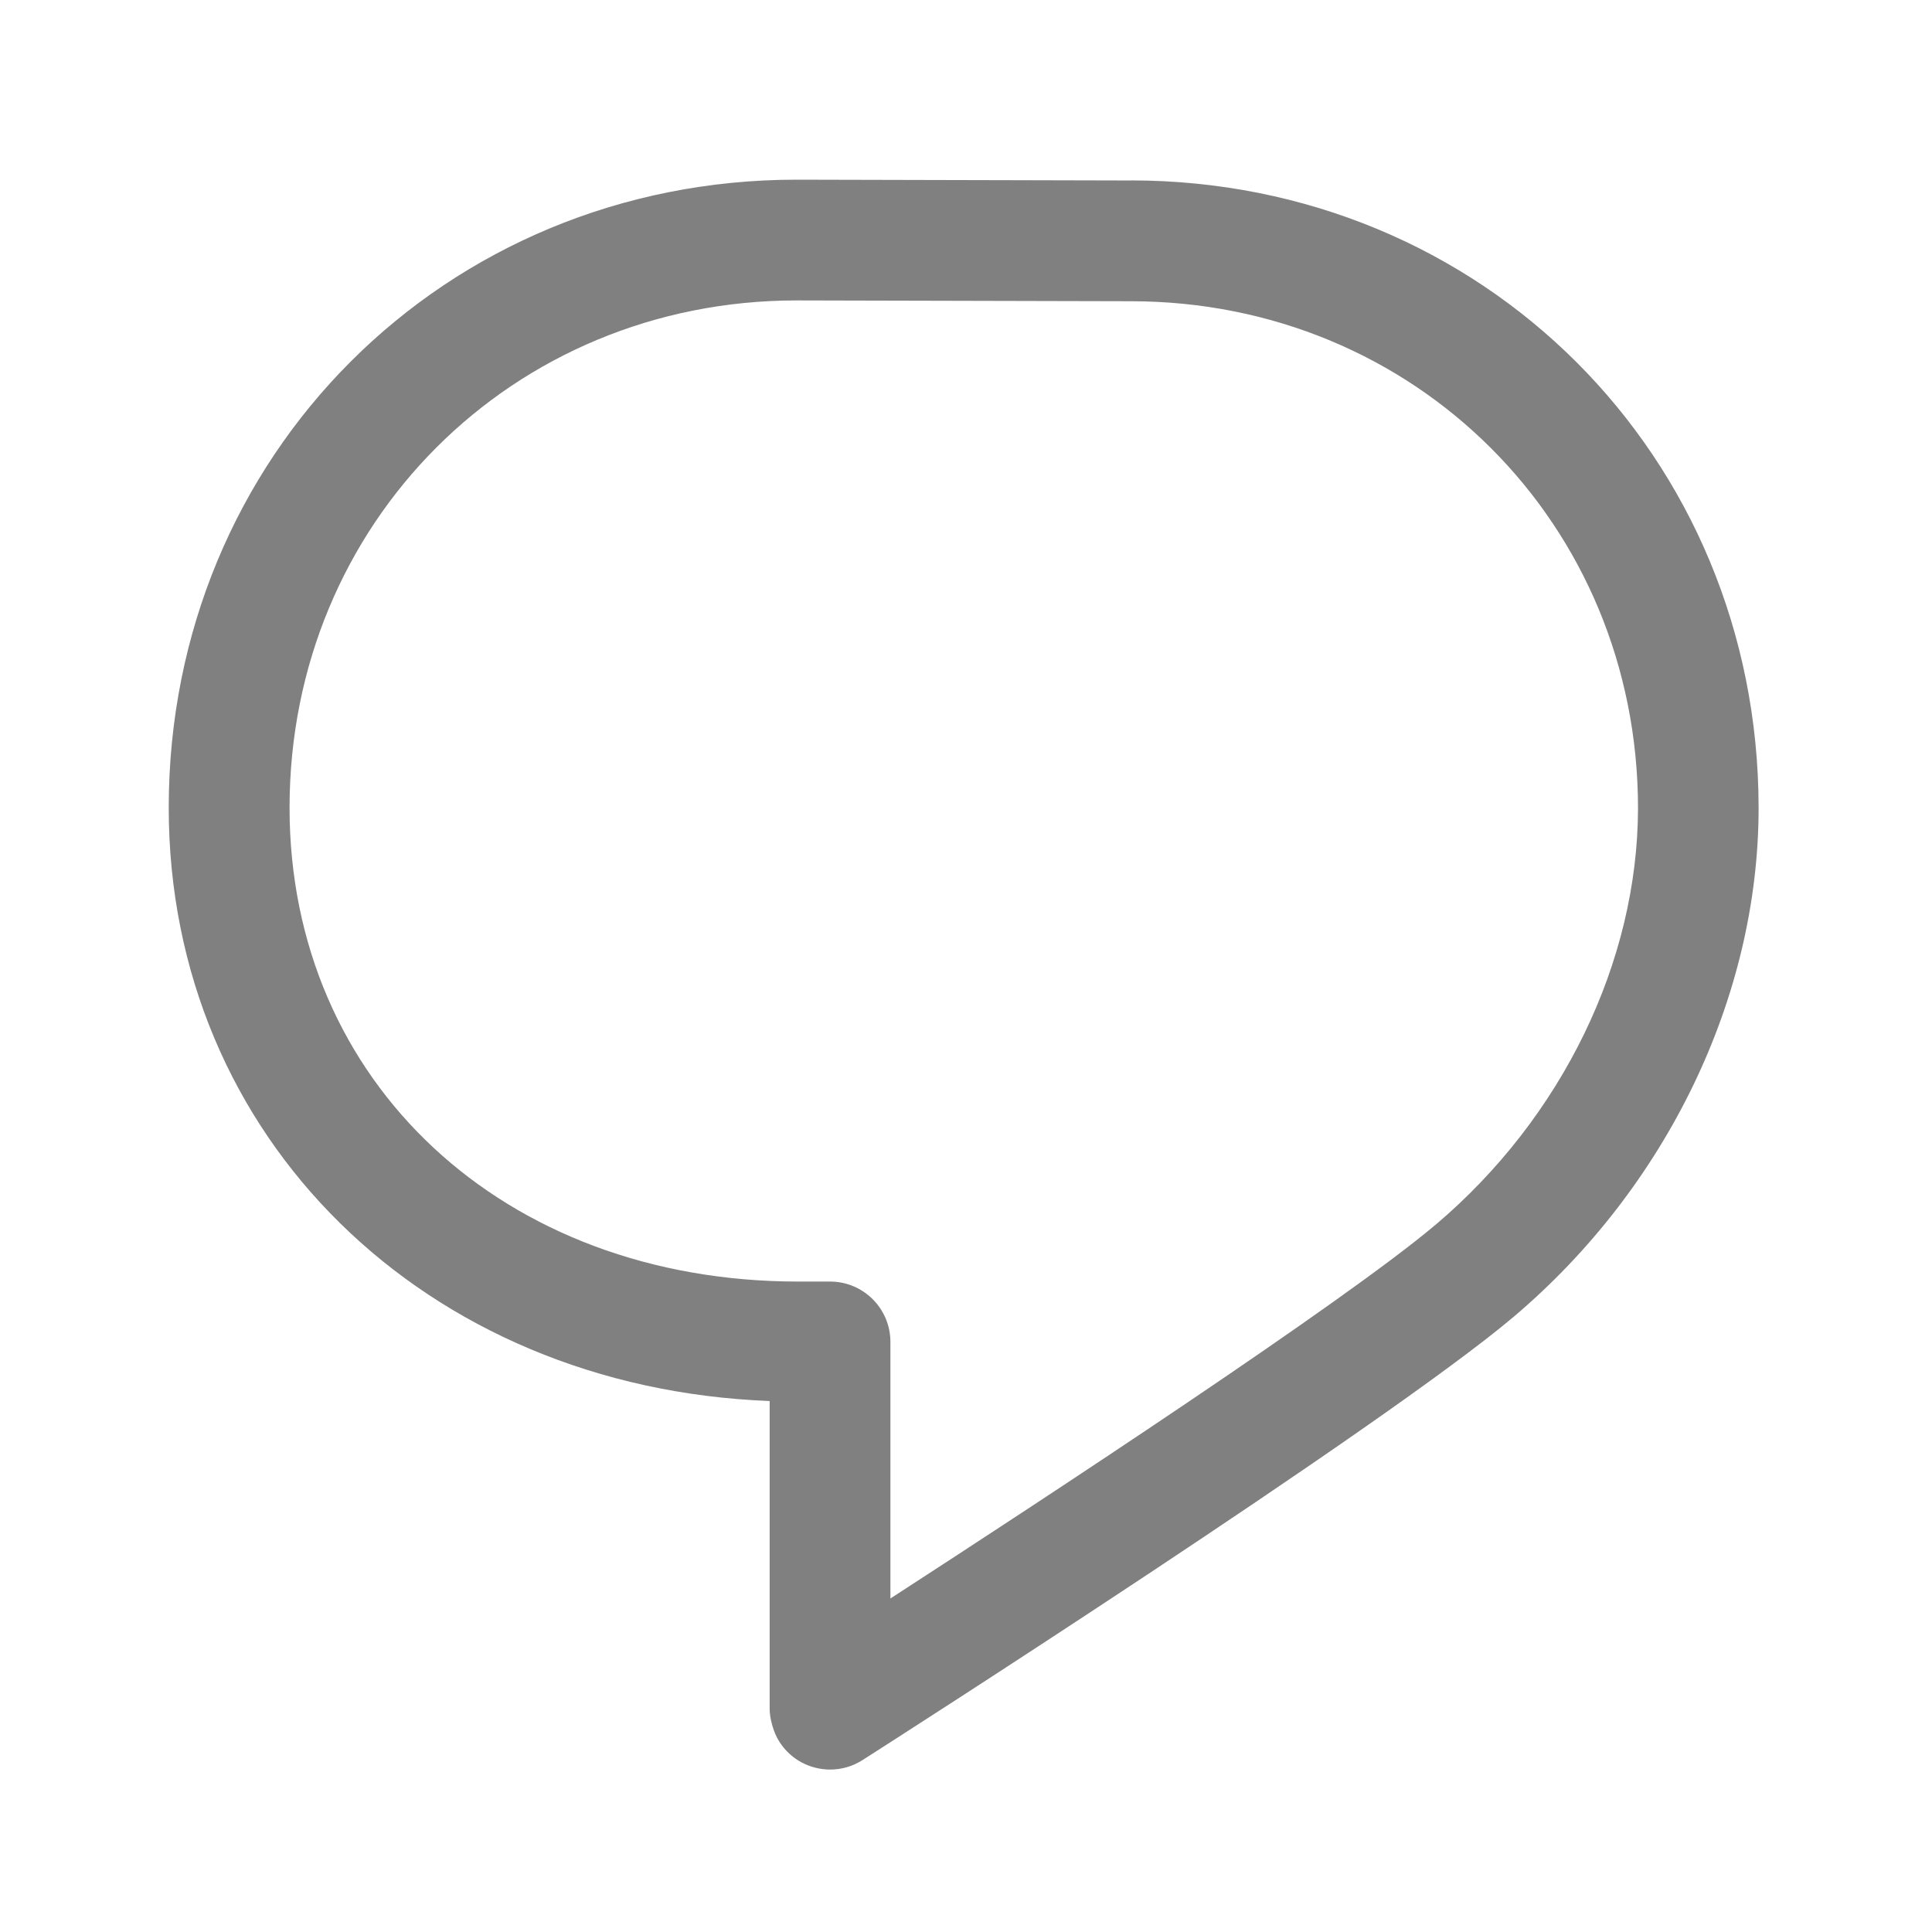
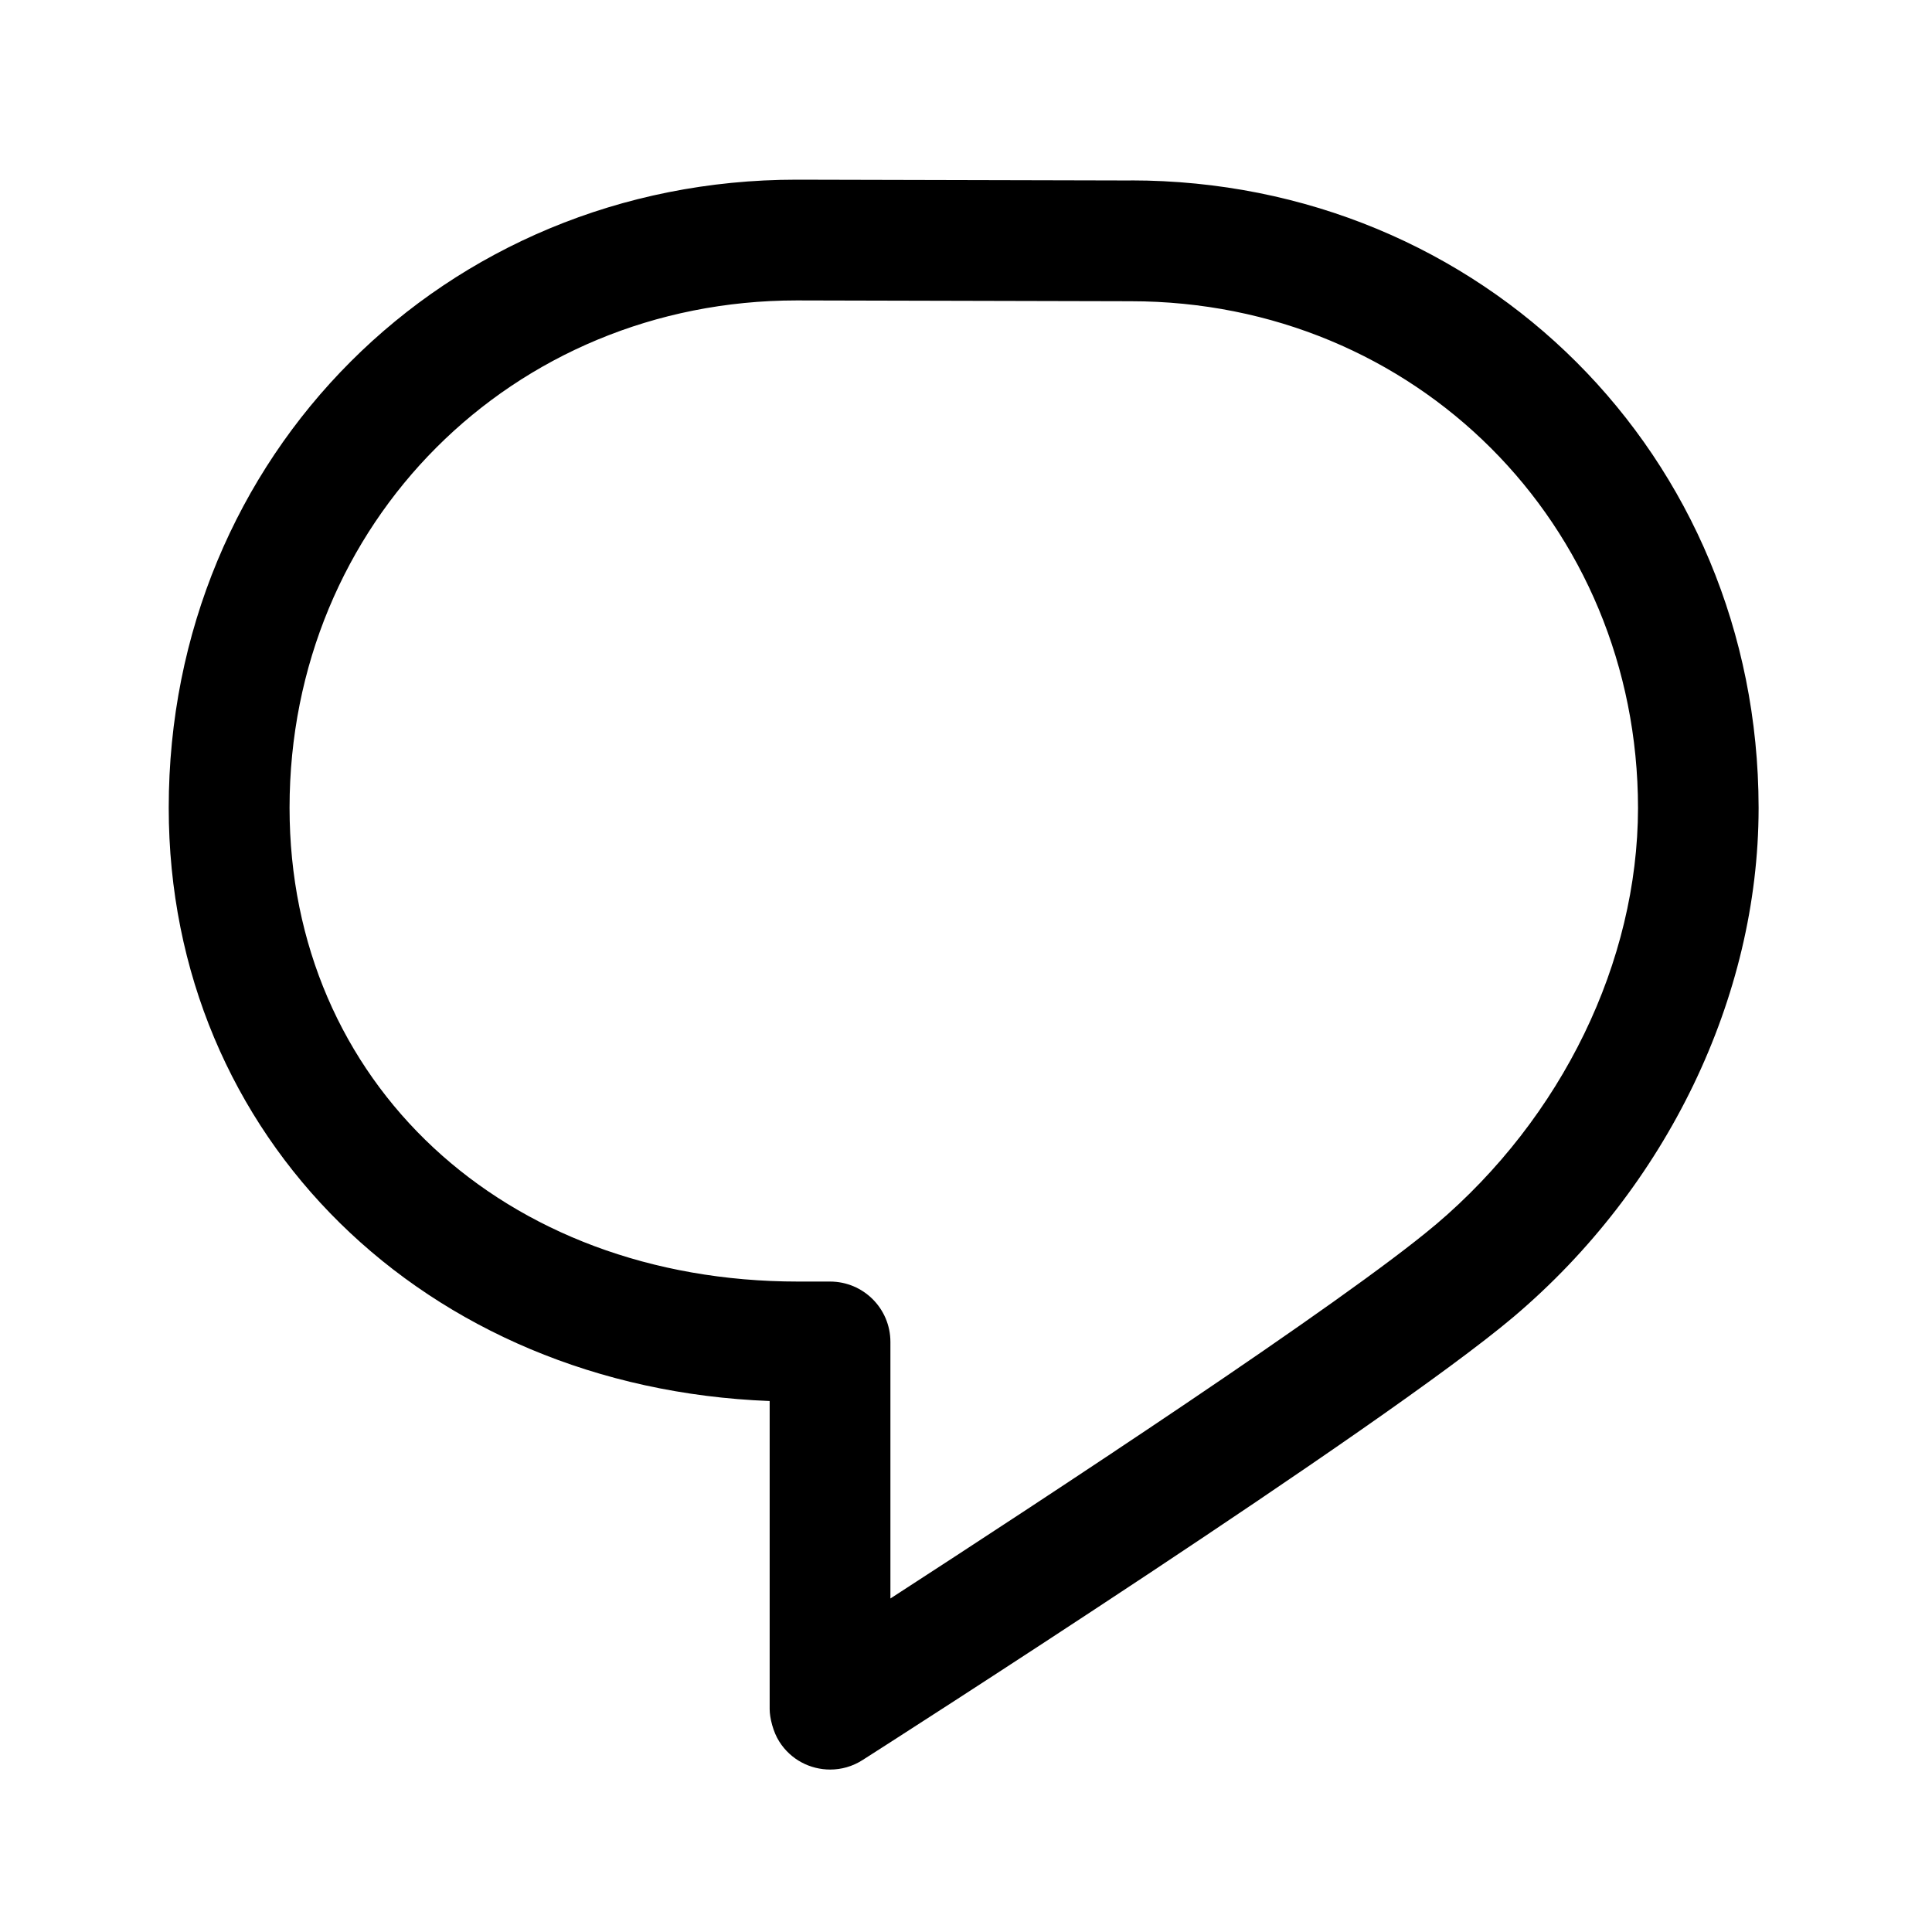
- <svg xmlns="http://www.w3.org/2000/svg" width="24" height="24" viewBox="0 0 24 24" fill="gray">
+ <svg xmlns="http://www.w3.org/2000/svg" width="24" height="24" viewBox="0 0 24 24" fill="current">
  <path d="M14.046 2.242L9.898 2.232H9.896C5.522 2.232 2.096 5.659 2.096 10.034C2.096 14.132 5.282 17.24 9.561 17.404V21.232C9.561 21.34 9.605 21.518 9.681 21.635C9.823 21.86 10.065 21.982 10.313 21.982C10.451 21.982 10.59 21.944 10.715 21.864C10.979 21.696 17.188 17.724 18.803 16.358C20.705 14.748 21.843 12.388 21.846 10.046V10.029C21.84 5.662 18.416 2.242 14.046 2.241V2.242ZM17.833 15.214C16.699 16.174 12.971 18.619 11.061 19.857V16.67C11.061 16.256 10.726 15.92 10.311 15.92H9.915C6.255 15.92 3.597 13.444 3.597 10.034C3.597 6.5 6.365 3.732 9.897 3.732L14.044 3.742H14.046C17.578 3.742 20.346 6.508 20.348 10.038C20.345 11.948 19.406 13.882 17.834 15.214H17.833Z" />
</svg>
